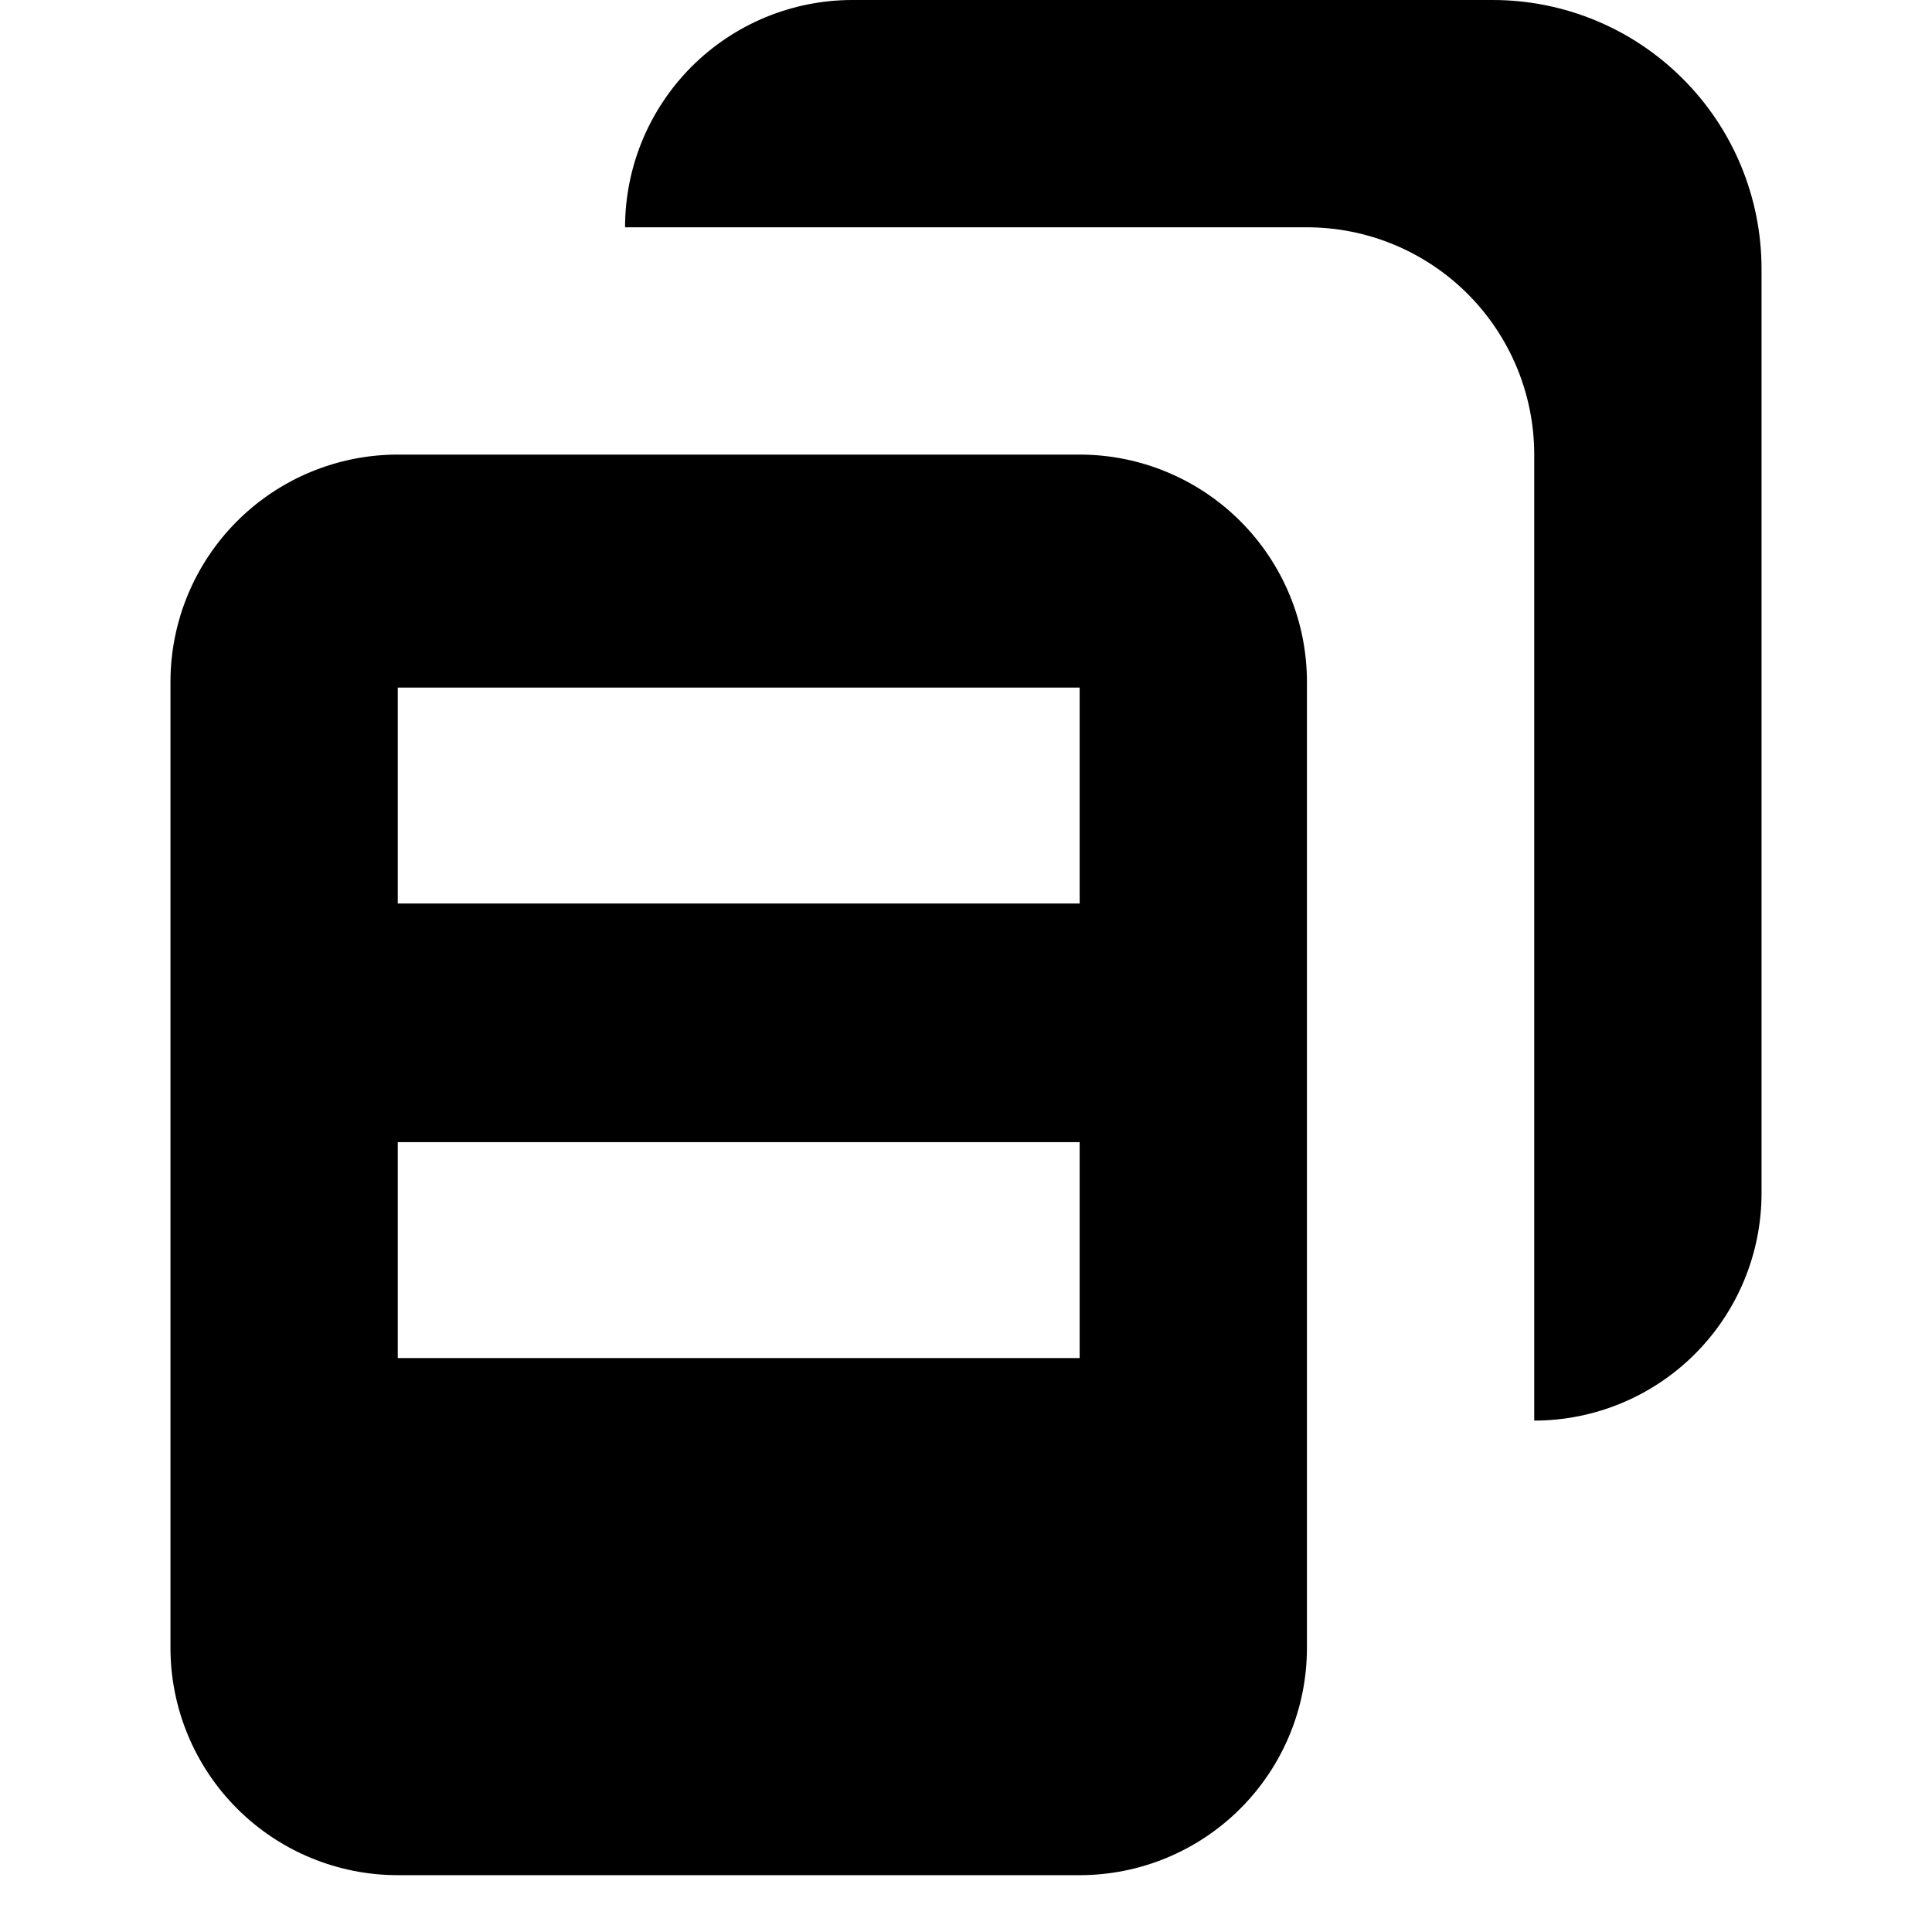
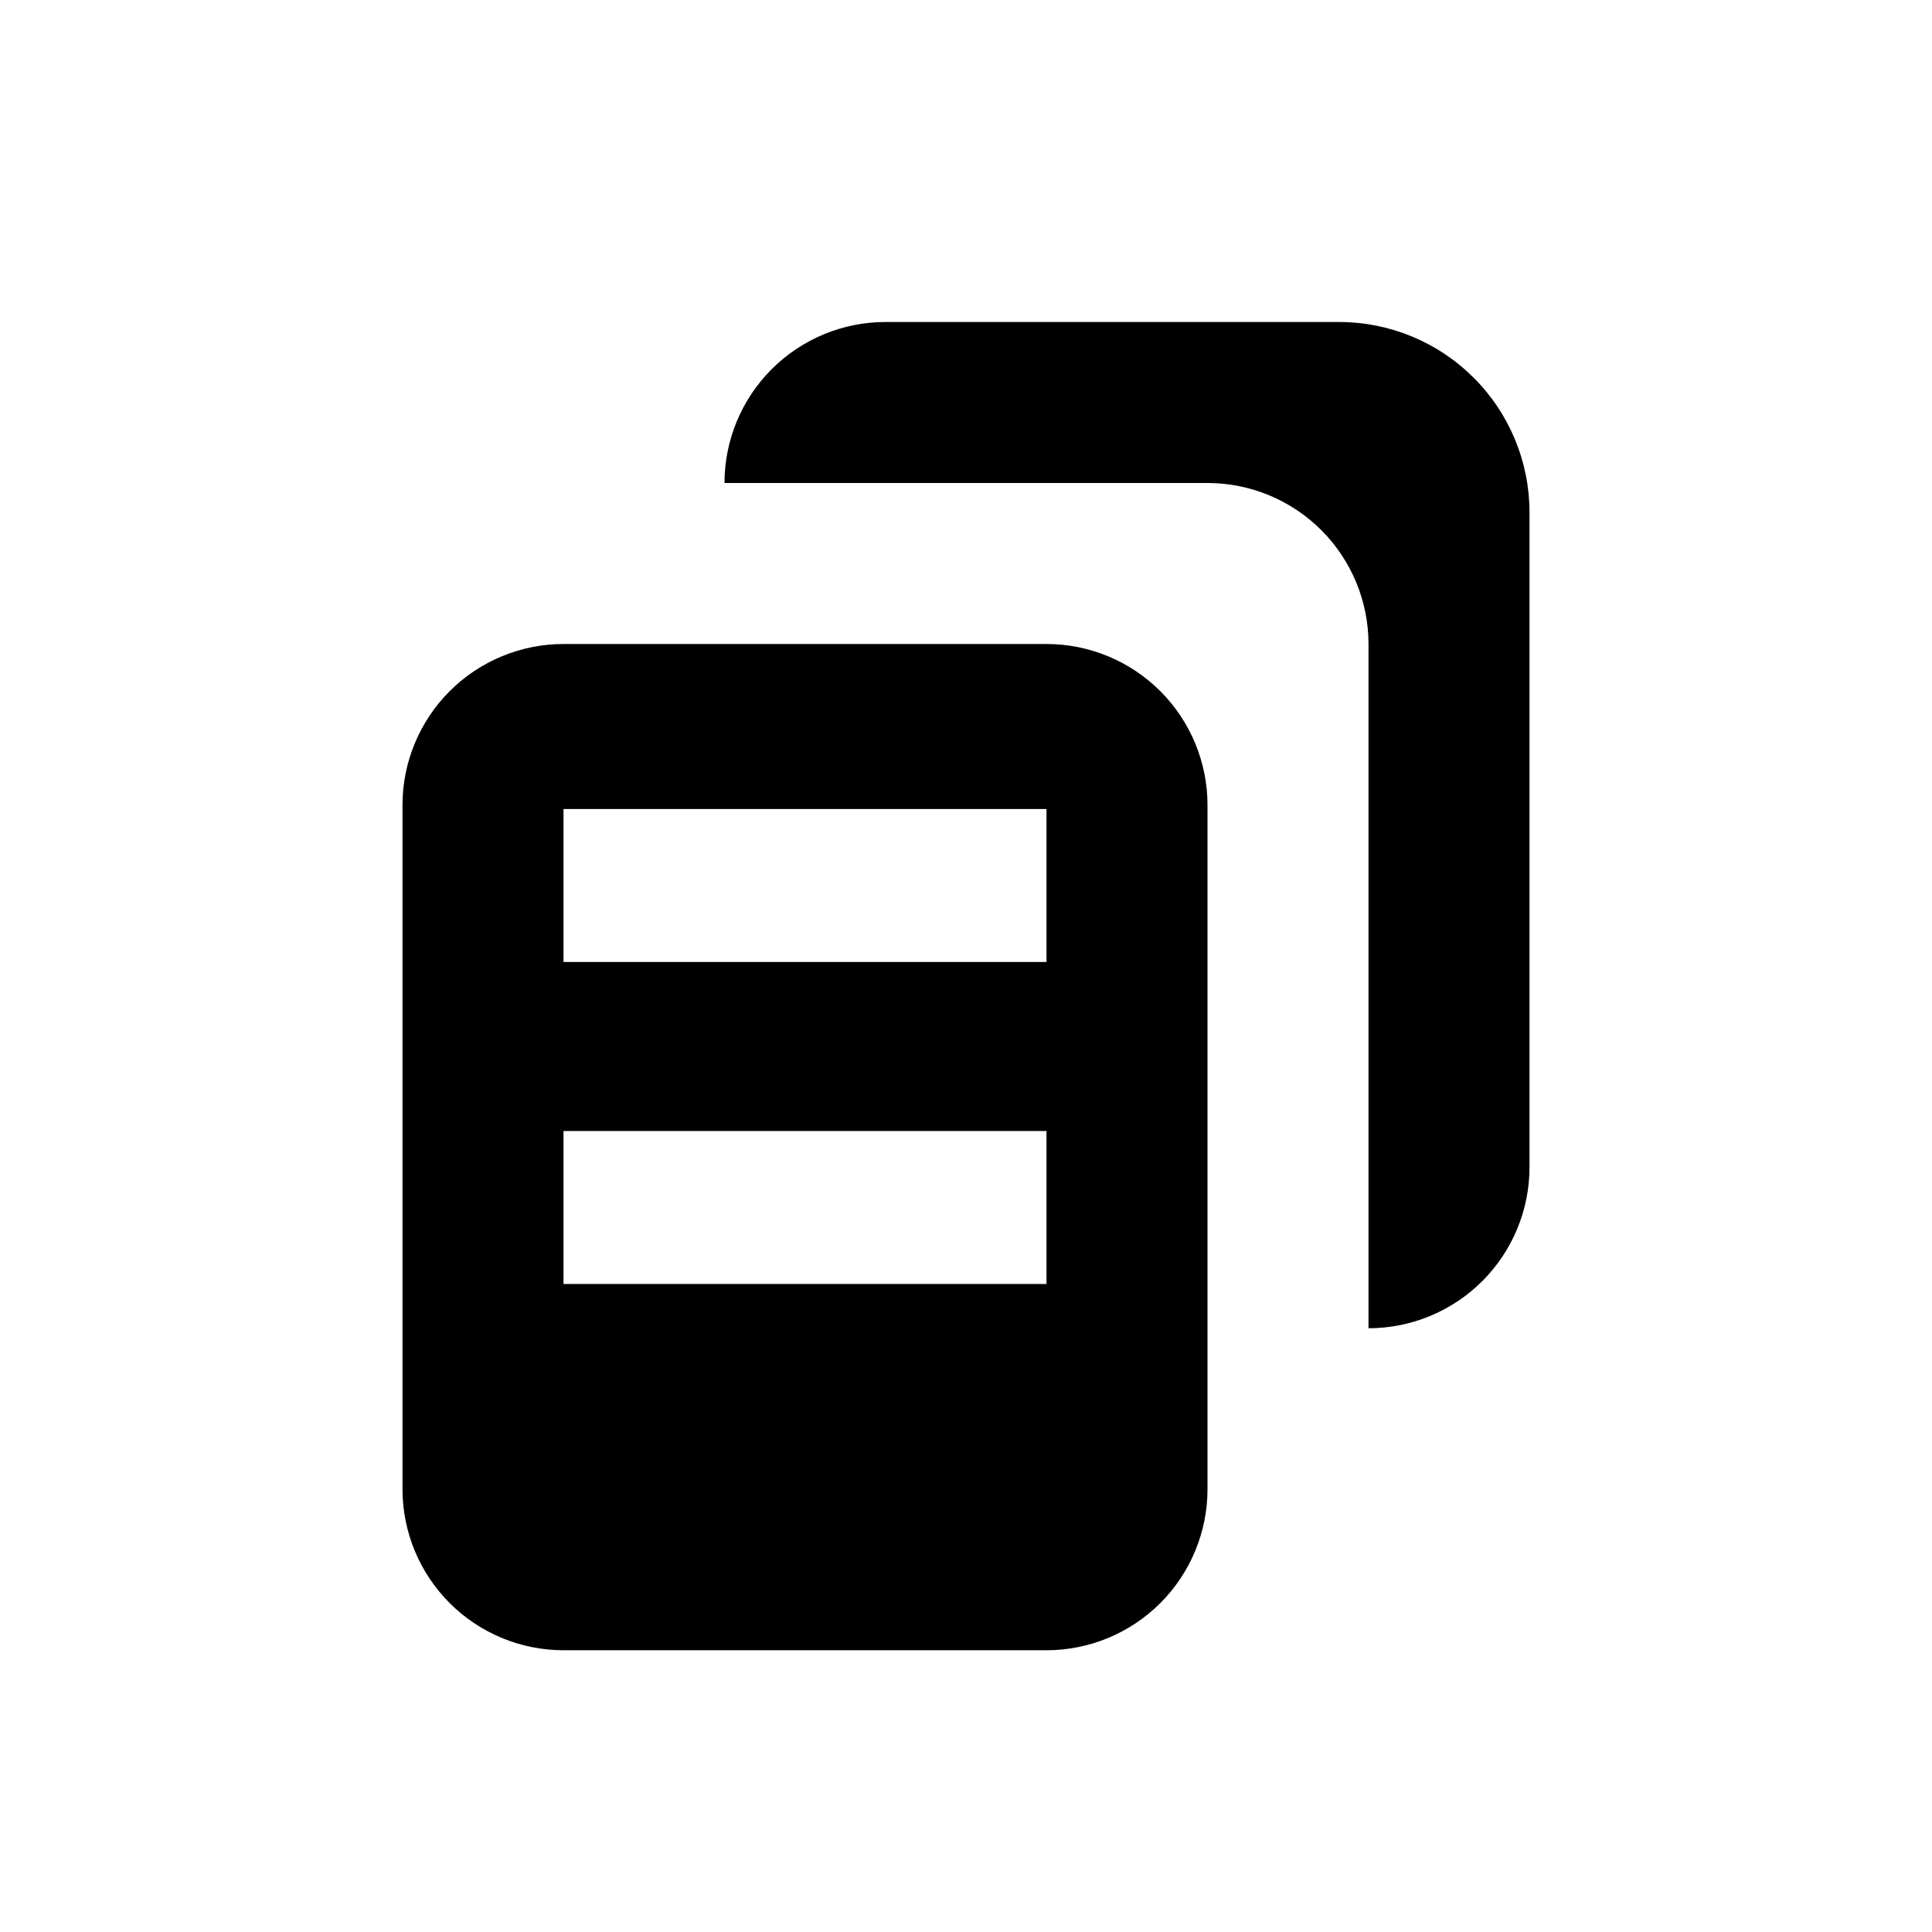
- <svg xmlns="http://www.w3.org/2000/svg" width="1.25em" height="1.25em" fill="none" viewBox="0 0 14 17">
-   <path fill="currentColor" fill-rule="evenodd" d="M6 0H11.635C12.262 0 12.864 0.249 13.307 0.693C13.751 1.136 14 1.738 14 2.365V10.5C14 11.03 13.789 11.539 13.414 11.914C13.039 12.289 12.53 12.5 12 12.5V4C12 3.47 11.789 2.961 11.414 2.586C11.039 2.211 10.53 2 10 2H4C4 1.47 4.211 0.961 4.586 0.586C4.961 0.211 5.47 0 6 0ZM2 4H8C8.53 4 9.039 4.211 9.414 4.586C9.789 4.961 10 5.47 10 6V14.5C10 15.03 9.789 15.539 9.414 15.914C9.039 16.289 8.53 16.5 8 16.5H2C1.47 16.5 0.961 16.289 0.586 15.914C0.211 15.539 0 15.03 0 14.5V6C0 5.47 0.211 4.961 0.586 4.586C0.961 4.211 1.47 4 2 4ZM2 11.95H8V10.05H2V11.95ZM2 7.95H8V6.05H2V7.95Z" clip-rule="evenodd" />
+ <svg xmlns="http://www.w3.org/2000/svg" width="1.5em" height="1.5em" fill="none" viewBox="0 0 24 24">
+   <path fill="currentColor" fill-rule="evenodd" d="M11 4H16.635C17.262 4 17.864 4.249 18.307 4.693C18.751 5.136 19 5.738 19 6.365V14.5C19 15.03 18.789 15.539 18.414 15.914C18.039 16.289 17.53 16.5 17 16.5V8C17 7.47 16.789 6.961 16.414 6.586C16.039 6.211 15.53 6 15 6H9C9 5.47 9.211 4.961 9.586 4.586C9.961 4.211 10.47 4 11 4ZM7 8H13C13.53 8 14.039 8.211 14.414 8.586C14.789 8.961 15 9.47 15 10V18.5C15 19.03 14.789 19.539 14.414 19.914C14.039 20.289 13.53 20.5 13 20.5H7C6.47 20.5 5.961 20.289 5.586 19.914C5.211 19.539 5 19.03 5 18.5V10C5 9.47 5.211 8.961 5.586 8.586C5.961 8.211 6.47 8 7 8ZM7 15.95H13V14.05H7V15.95ZM7 11.95H13V10.05H7V11.95Z" clip-rule="evenodd" />
</svg>
